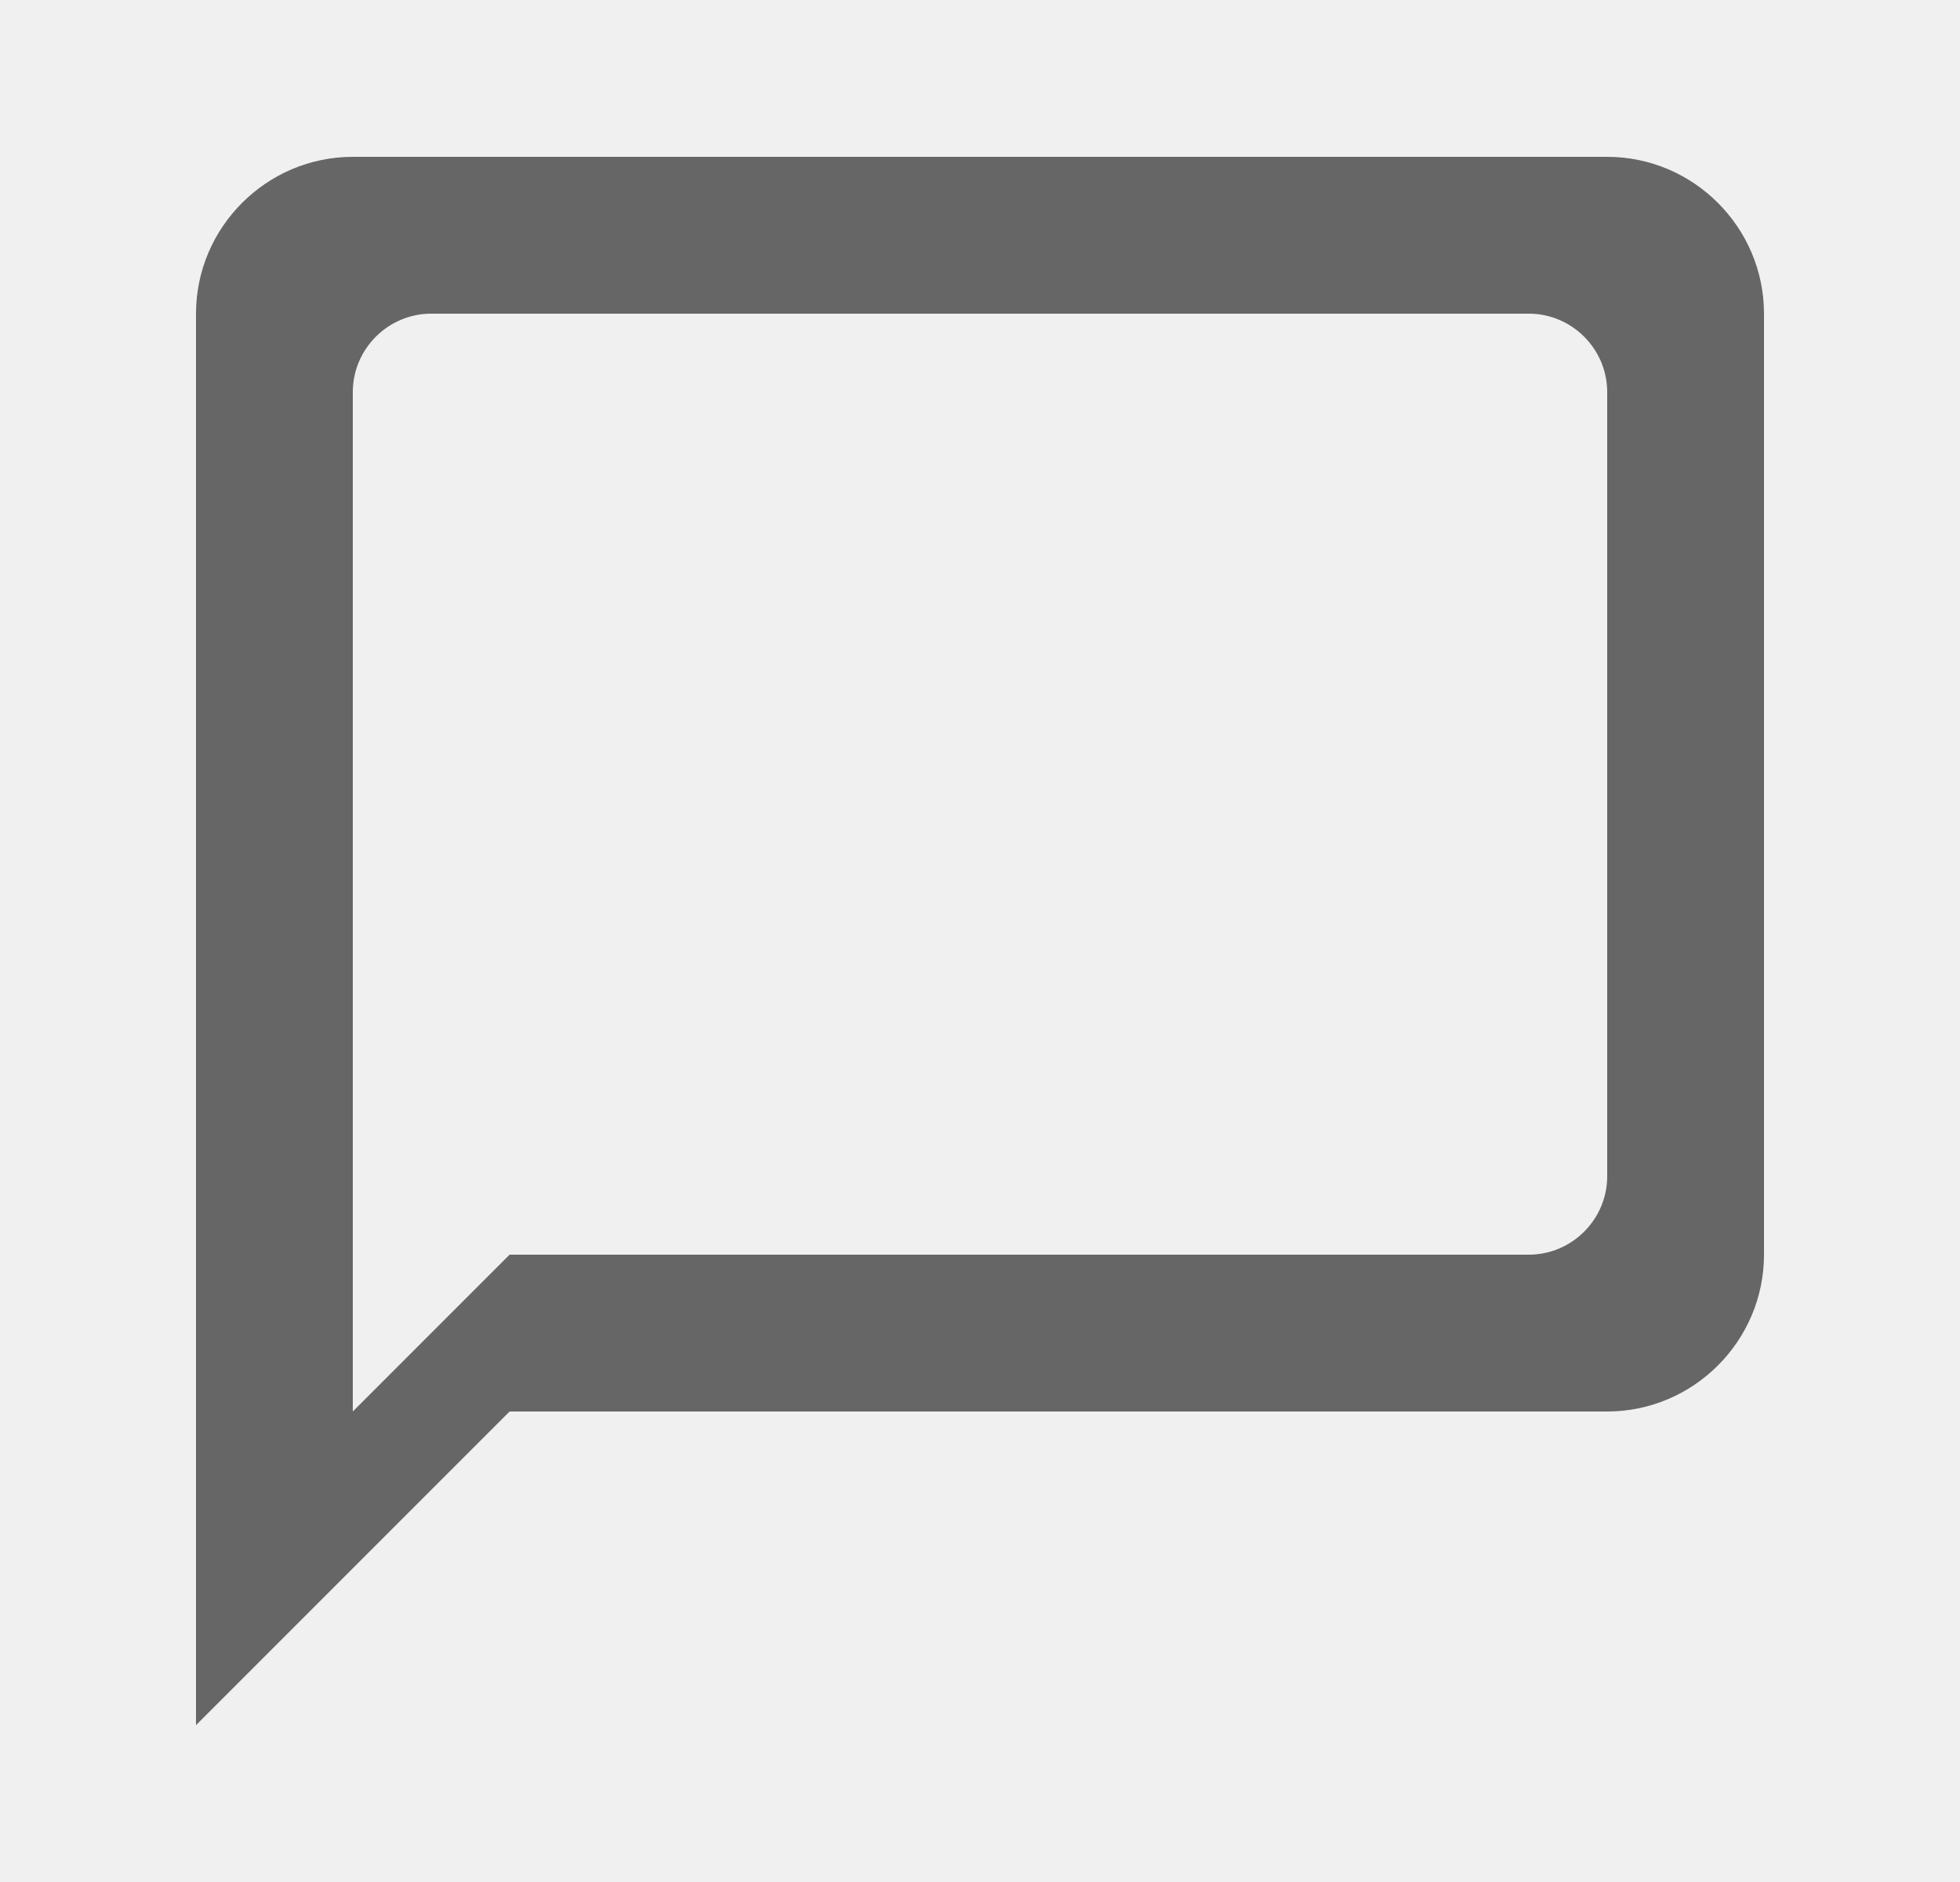
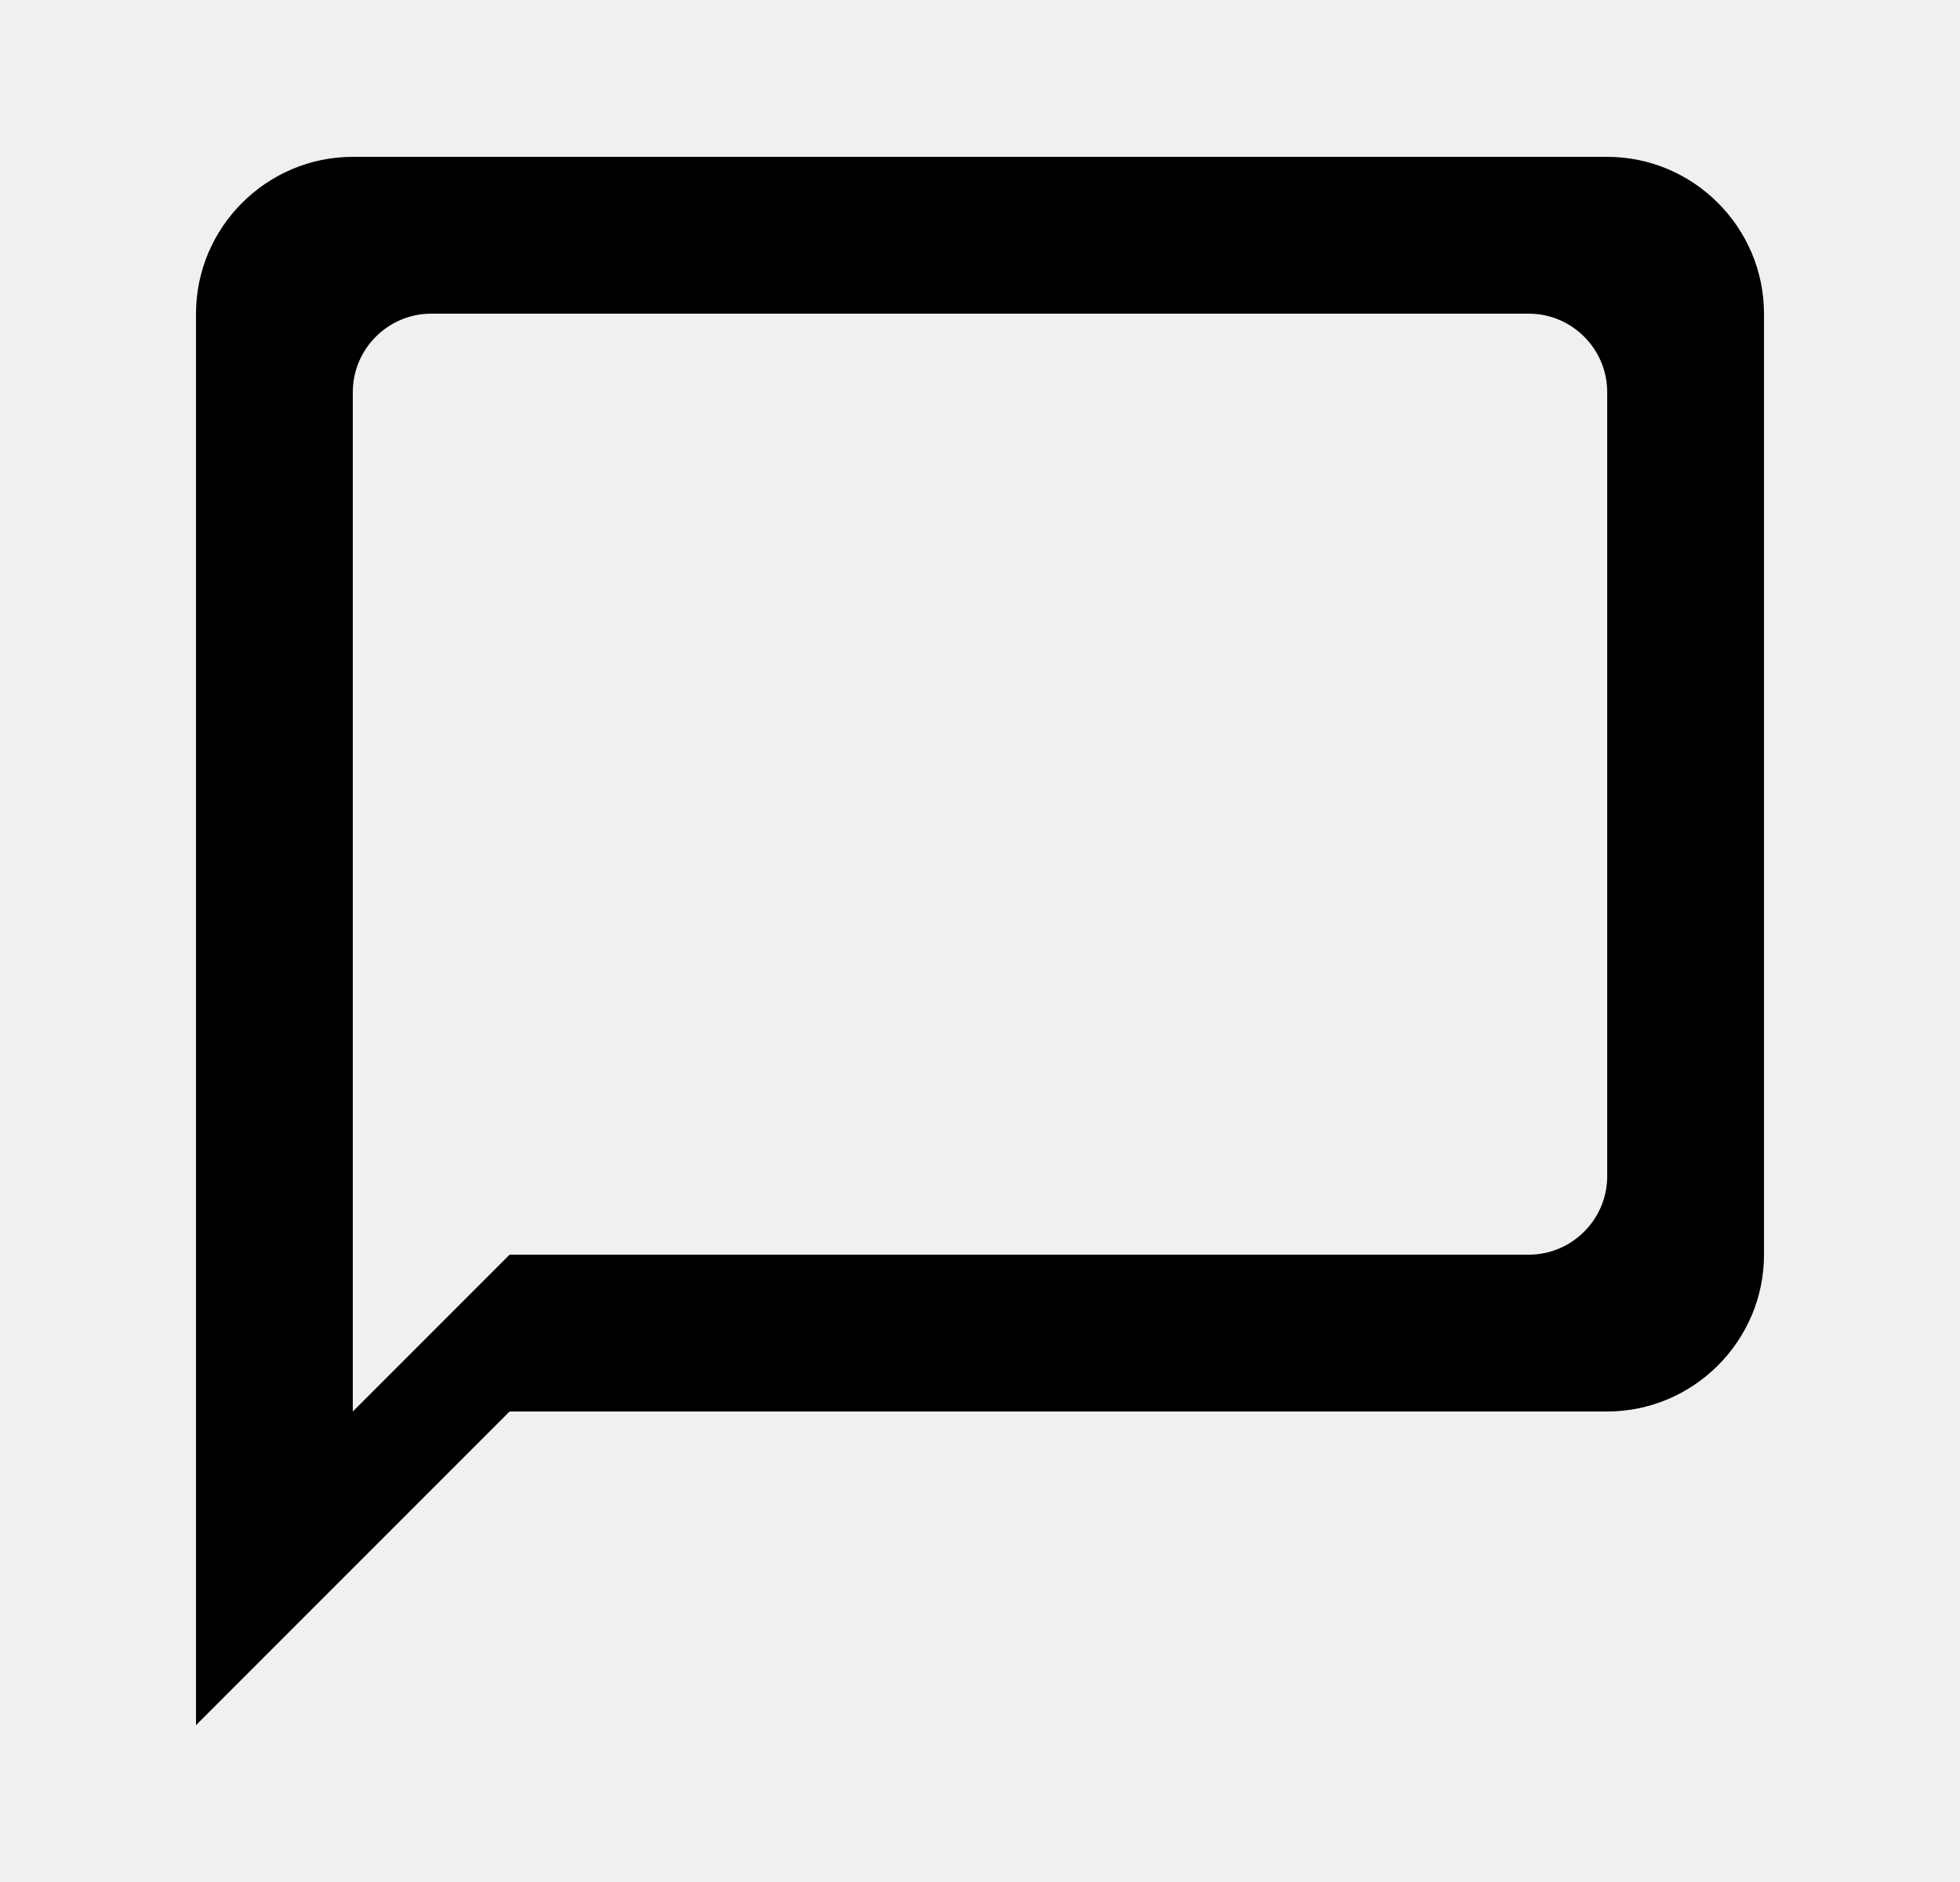
<svg xmlns="http://www.w3.org/2000/svg" width="25" height="24" viewBox="0 0 25 24" fill="none">
  <g clip-path="url(#clip0_786_272)">
-     <path d="M20.5 2H4.5C3.4 2 2.5 2.9 2.5 4V22L6.5 18H20.5C21.6 18 22.5 17.1 22.5 16V4C22.5 2.9 21.6 2 20.5 2ZM19.5 16H6.5L4.5 18V5C4.5 4.45 4.95 4 5.5 4H19.5C20.05 4 20.5 4.45 20.5 5V15C20.5 15.55 20.05 16 19.5 16Z" fill="#666666" />
+     <path d="M20.5 2H4.5C3.4 2 2.5 2.9 2.5 4V22L6.5 18H20.5C21.6 18 22.5 17.1 22.5 16V4C22.5 2.9 21.6 2 20.5 2ZM19.5 16H6.5L4.5 18V5C4.5 4.45 4.95 4 5.5 4H19.5C20.05 4 20.5 4.45 20.5 5V15C20.5 15.55 20.05 16 19.5 16Z" fill="currentColor" />
  </g>
  <defs>
    <clipPath id="clip0_786_272">
      <rect width="24" height="24" fill="white" transform="translate(0.5)" />
    </clipPath>
  </defs>
</svg>
